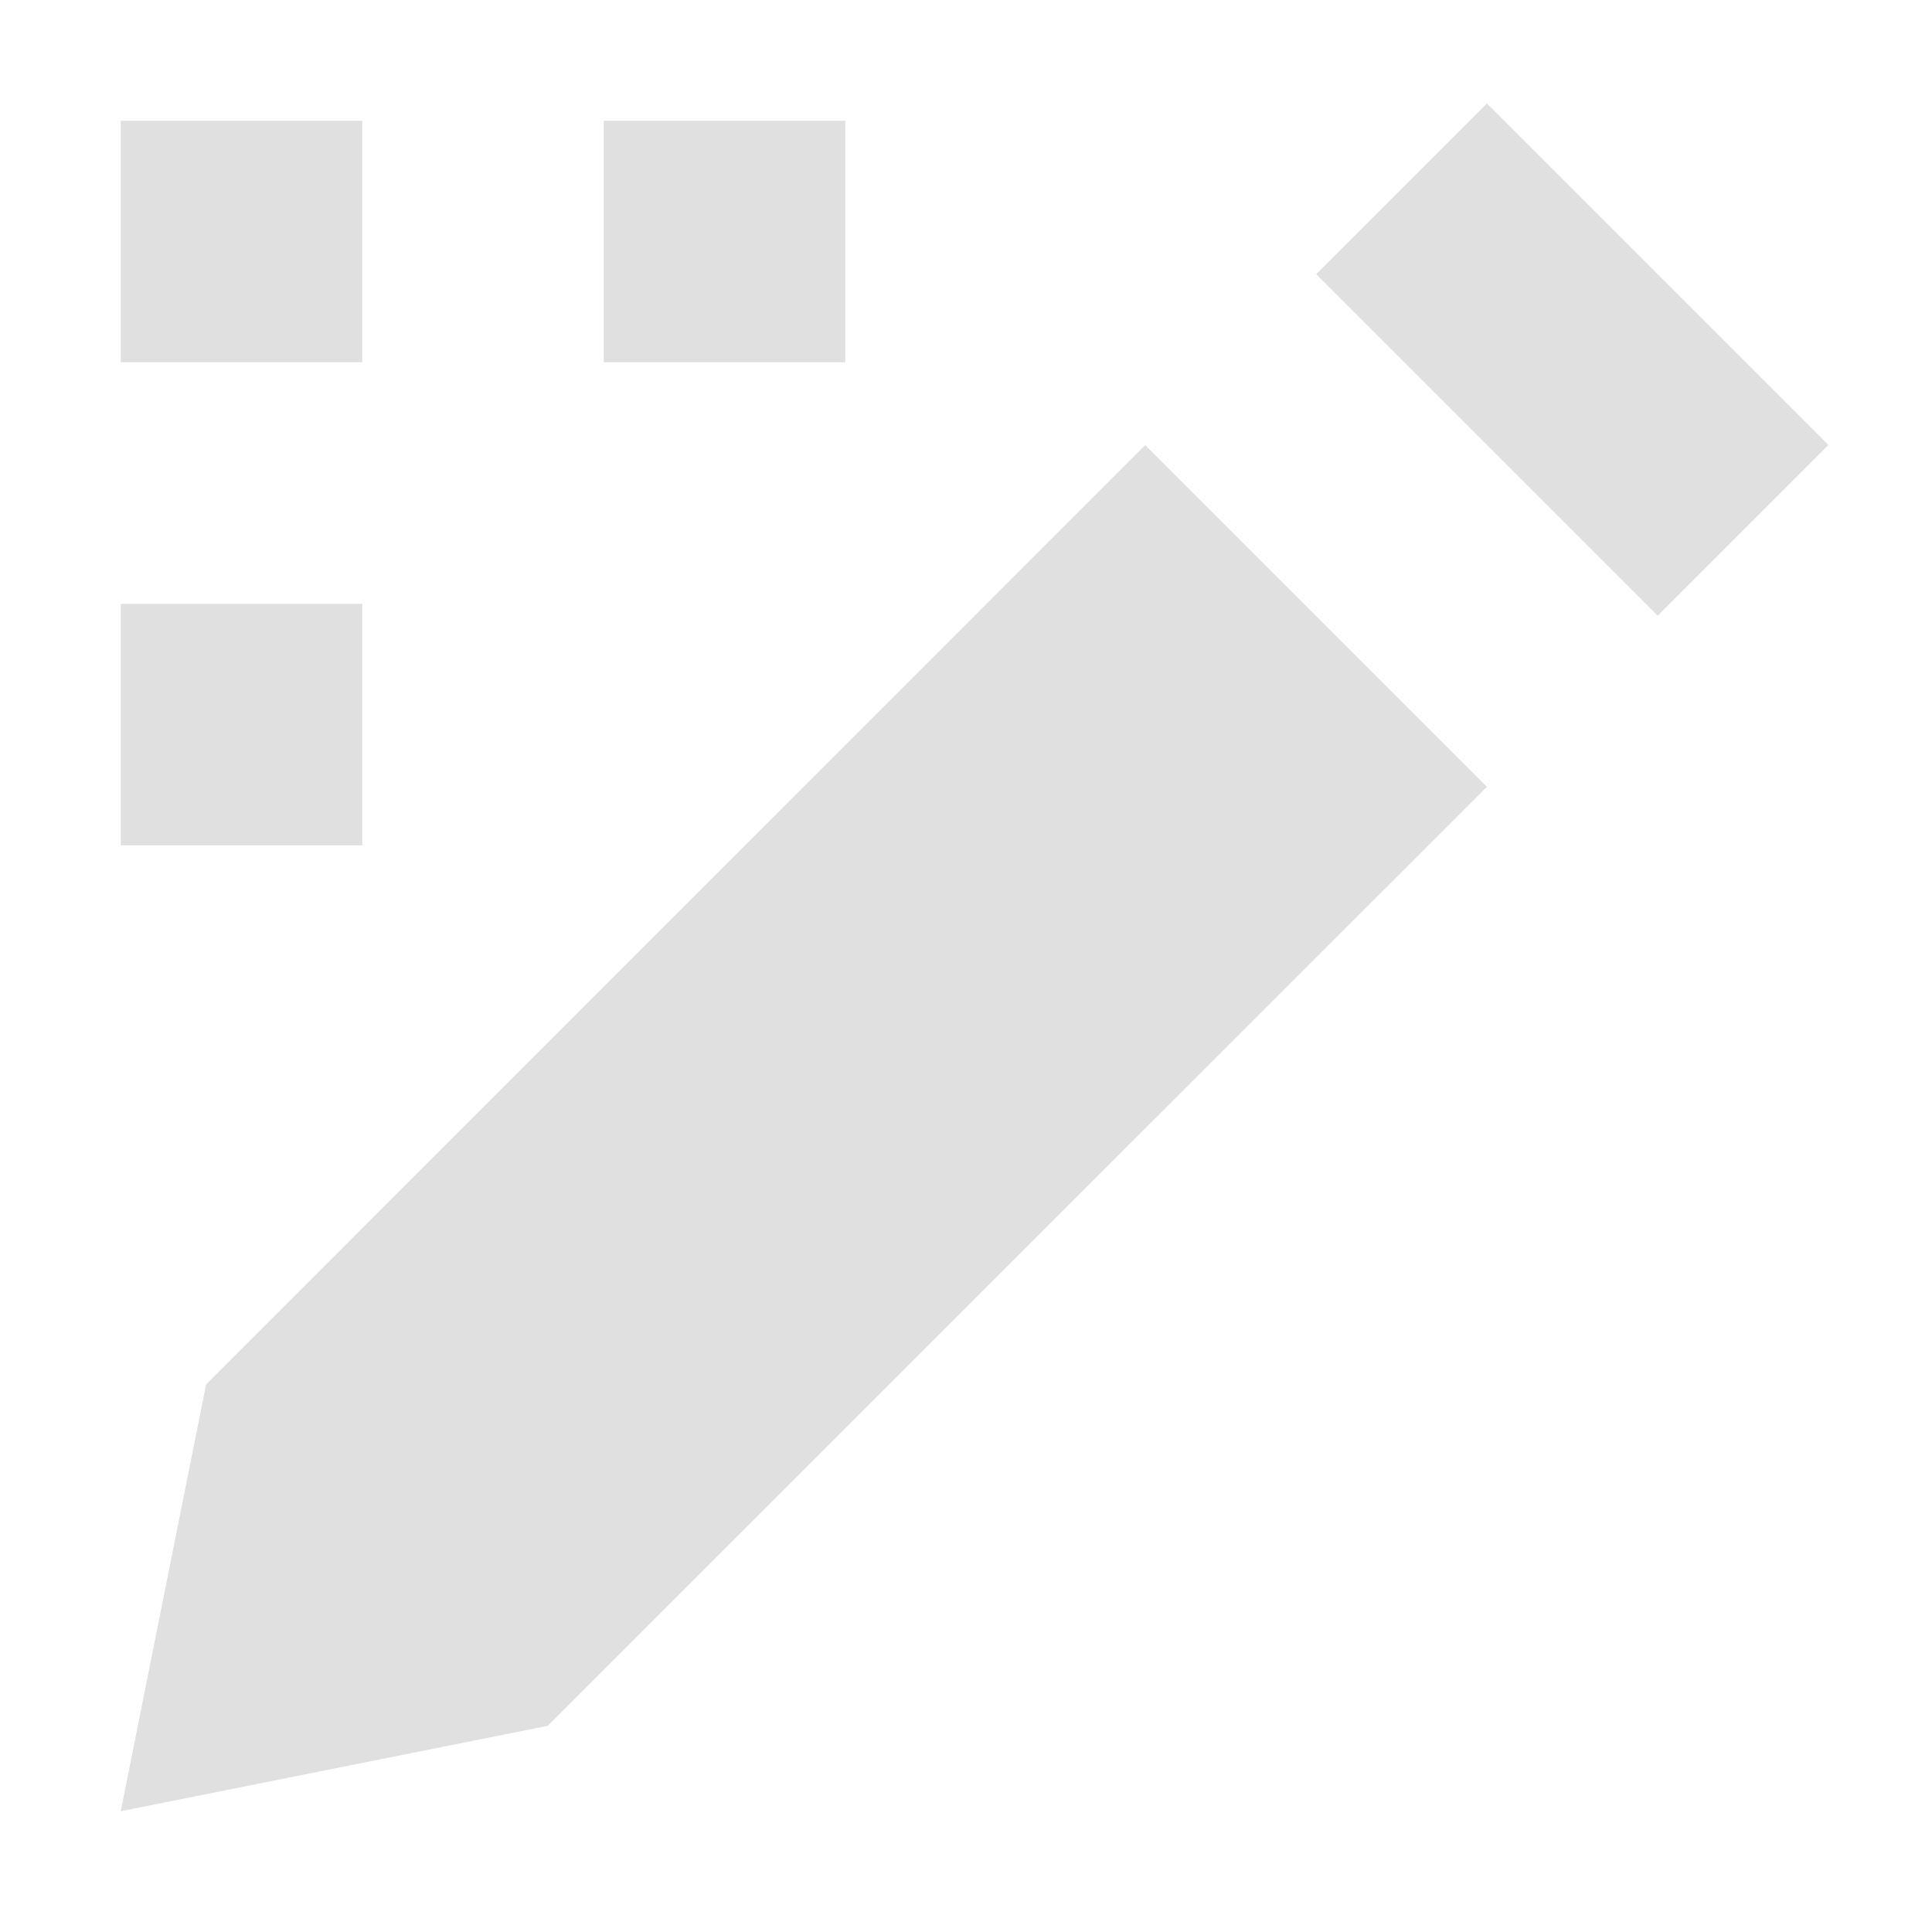
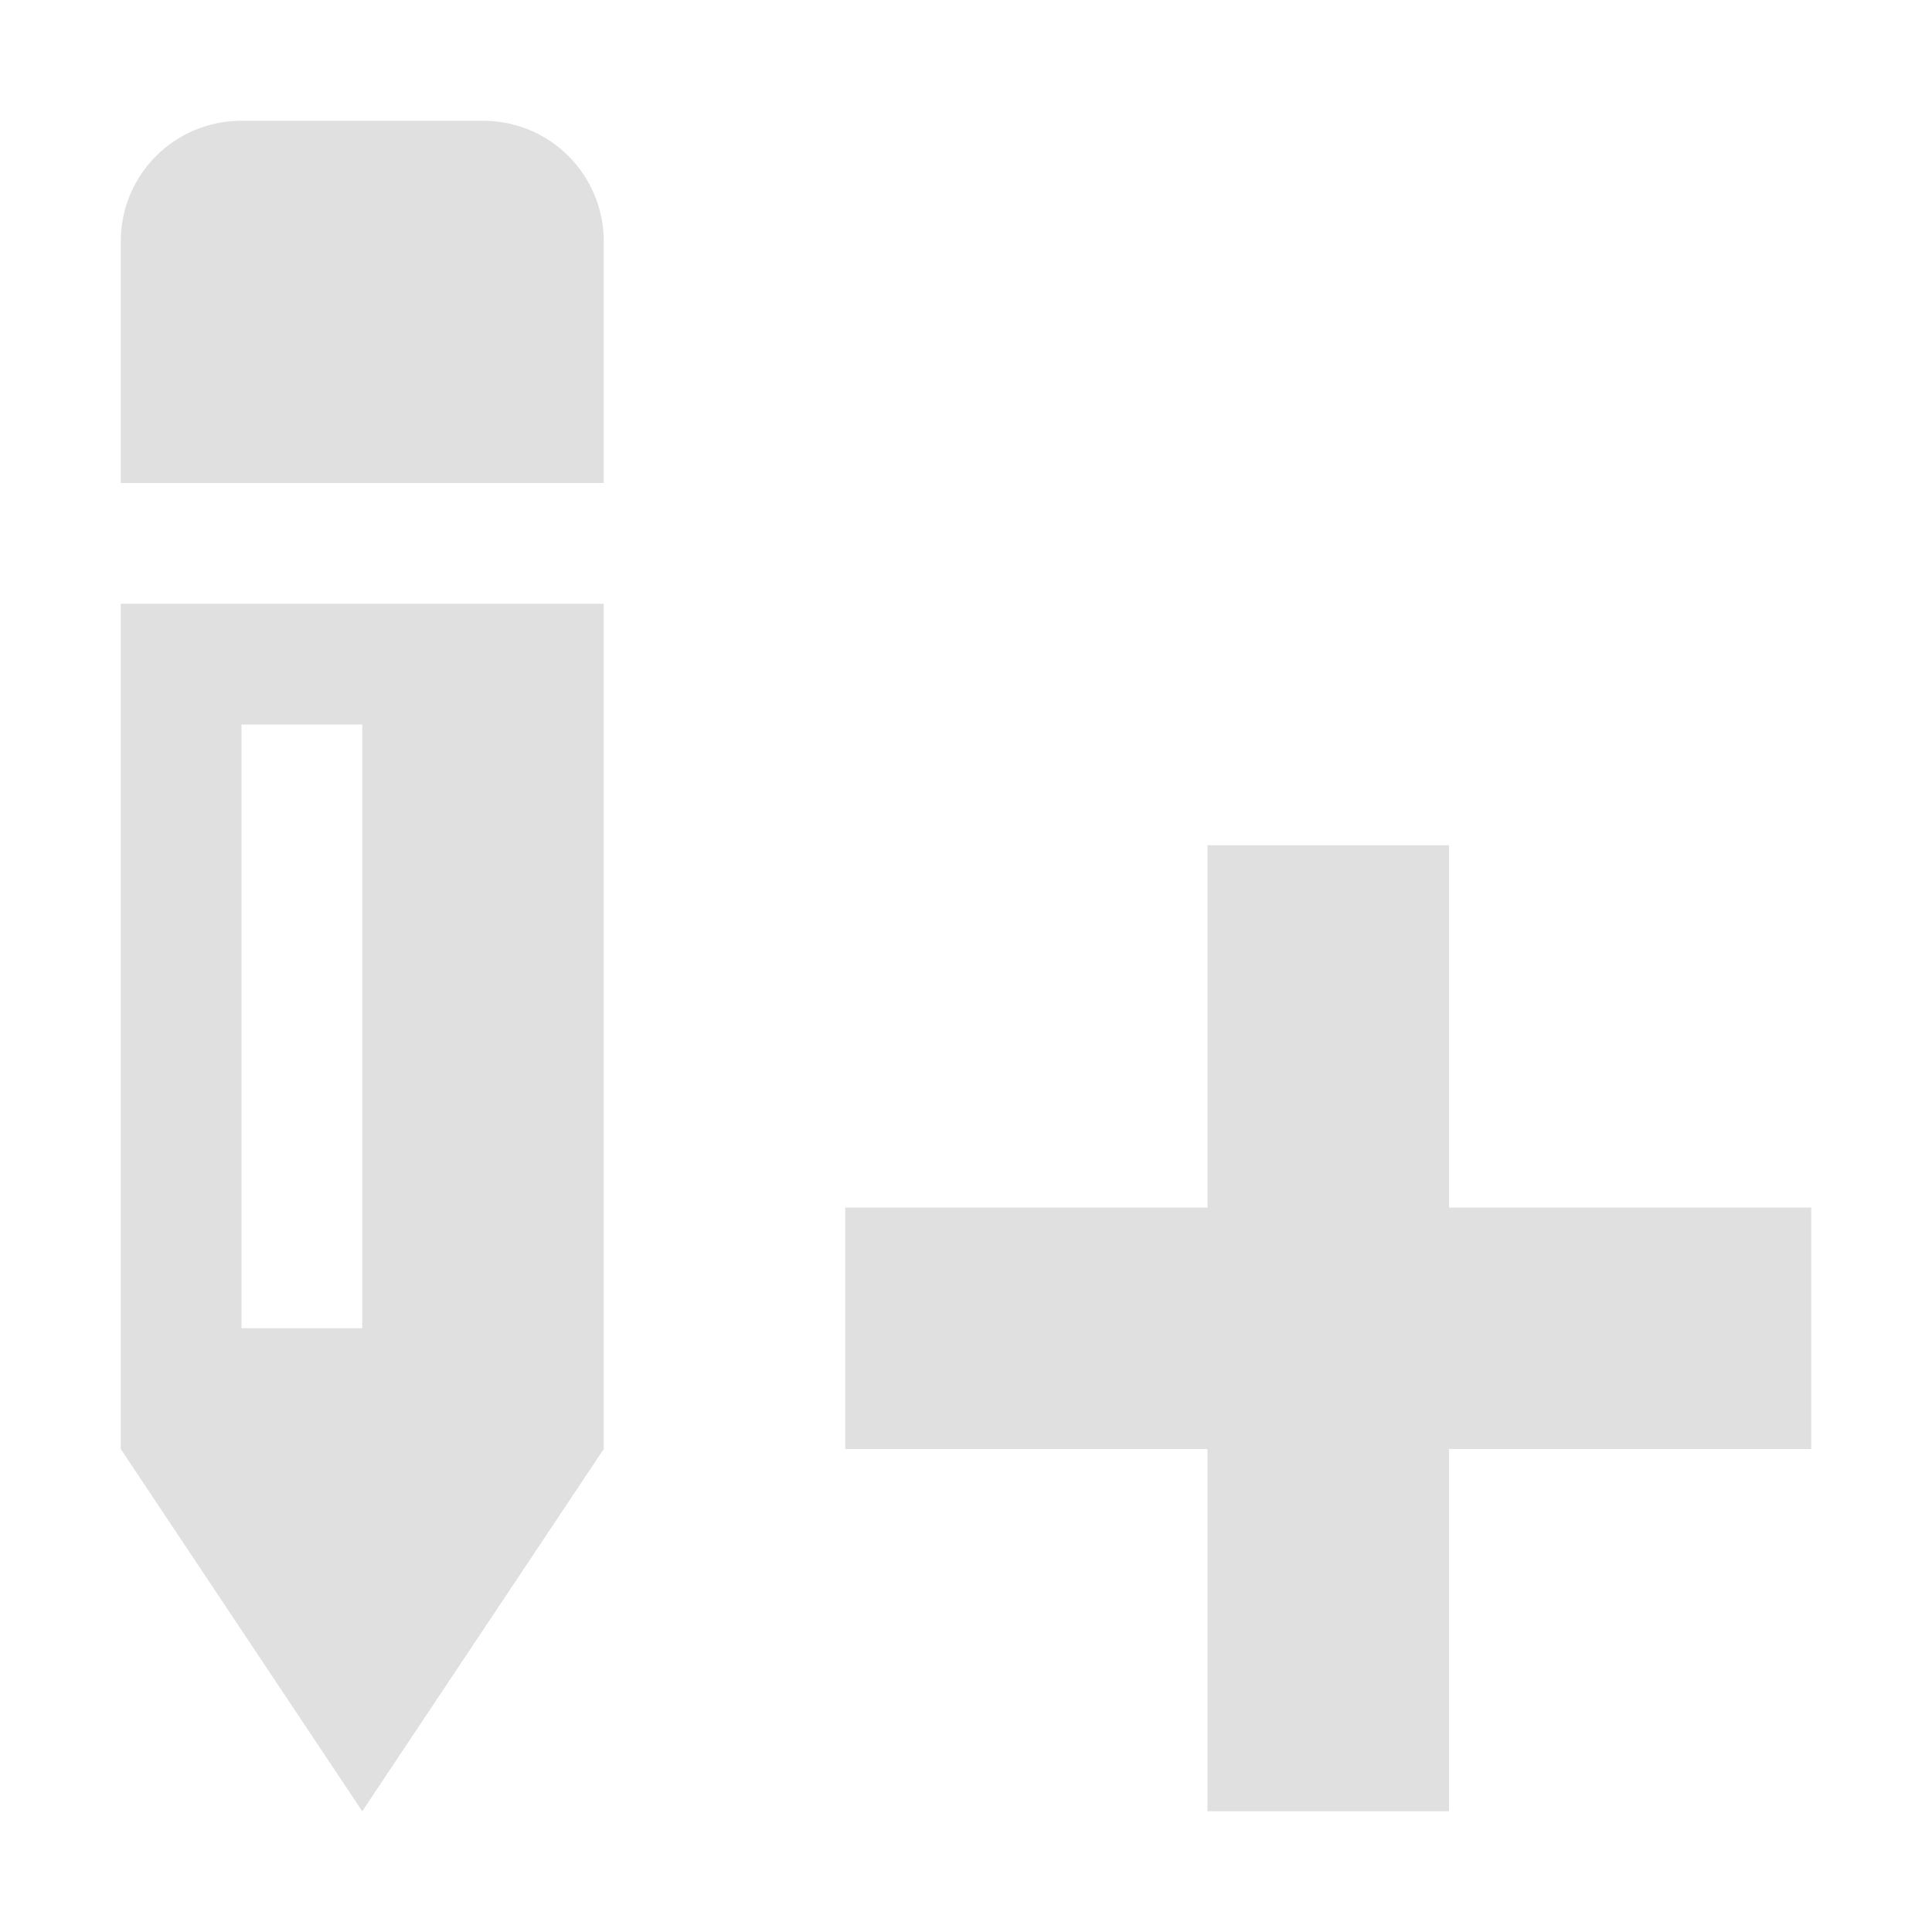
<svg xmlns="http://www.w3.org/2000/svg" width="16" height="16" version="1.1" viewBox="0 0 16 16">
  <g transform="translate(0 -1036.4)">
-     <path transform="translate(0 1036.4)" d="m12.314 0.857l-1.414 1.414 2.828 2.828 1.414-1.414-2.828-2.828zm-11.314 0.143v2h2v-2h-2zm4 0v2h2v-2h-2zm4.484 2.686l-7.777 7.779-0.707 3.535 3.535-0.707 7.779-7.777-2.83-2.83zm-8.484 1.315v2h2v-2h-2z" fill="#e0e0e0" />
+     <path transform="translate(0 1036.4)" d="m2 1c-0.554 0-1 0.446-1 1v2h4v-2c0-0.554-0.446-1-1-1h-2zm-1 4v7l2 3 2-3v-7h-4zm1 1h1v5h-1v-5zm8 1v3h-3v2h3v3h2v-3h3v-2h-3v-3h-2z" fill="#e0e0e0" />
  </g>
</svg>
